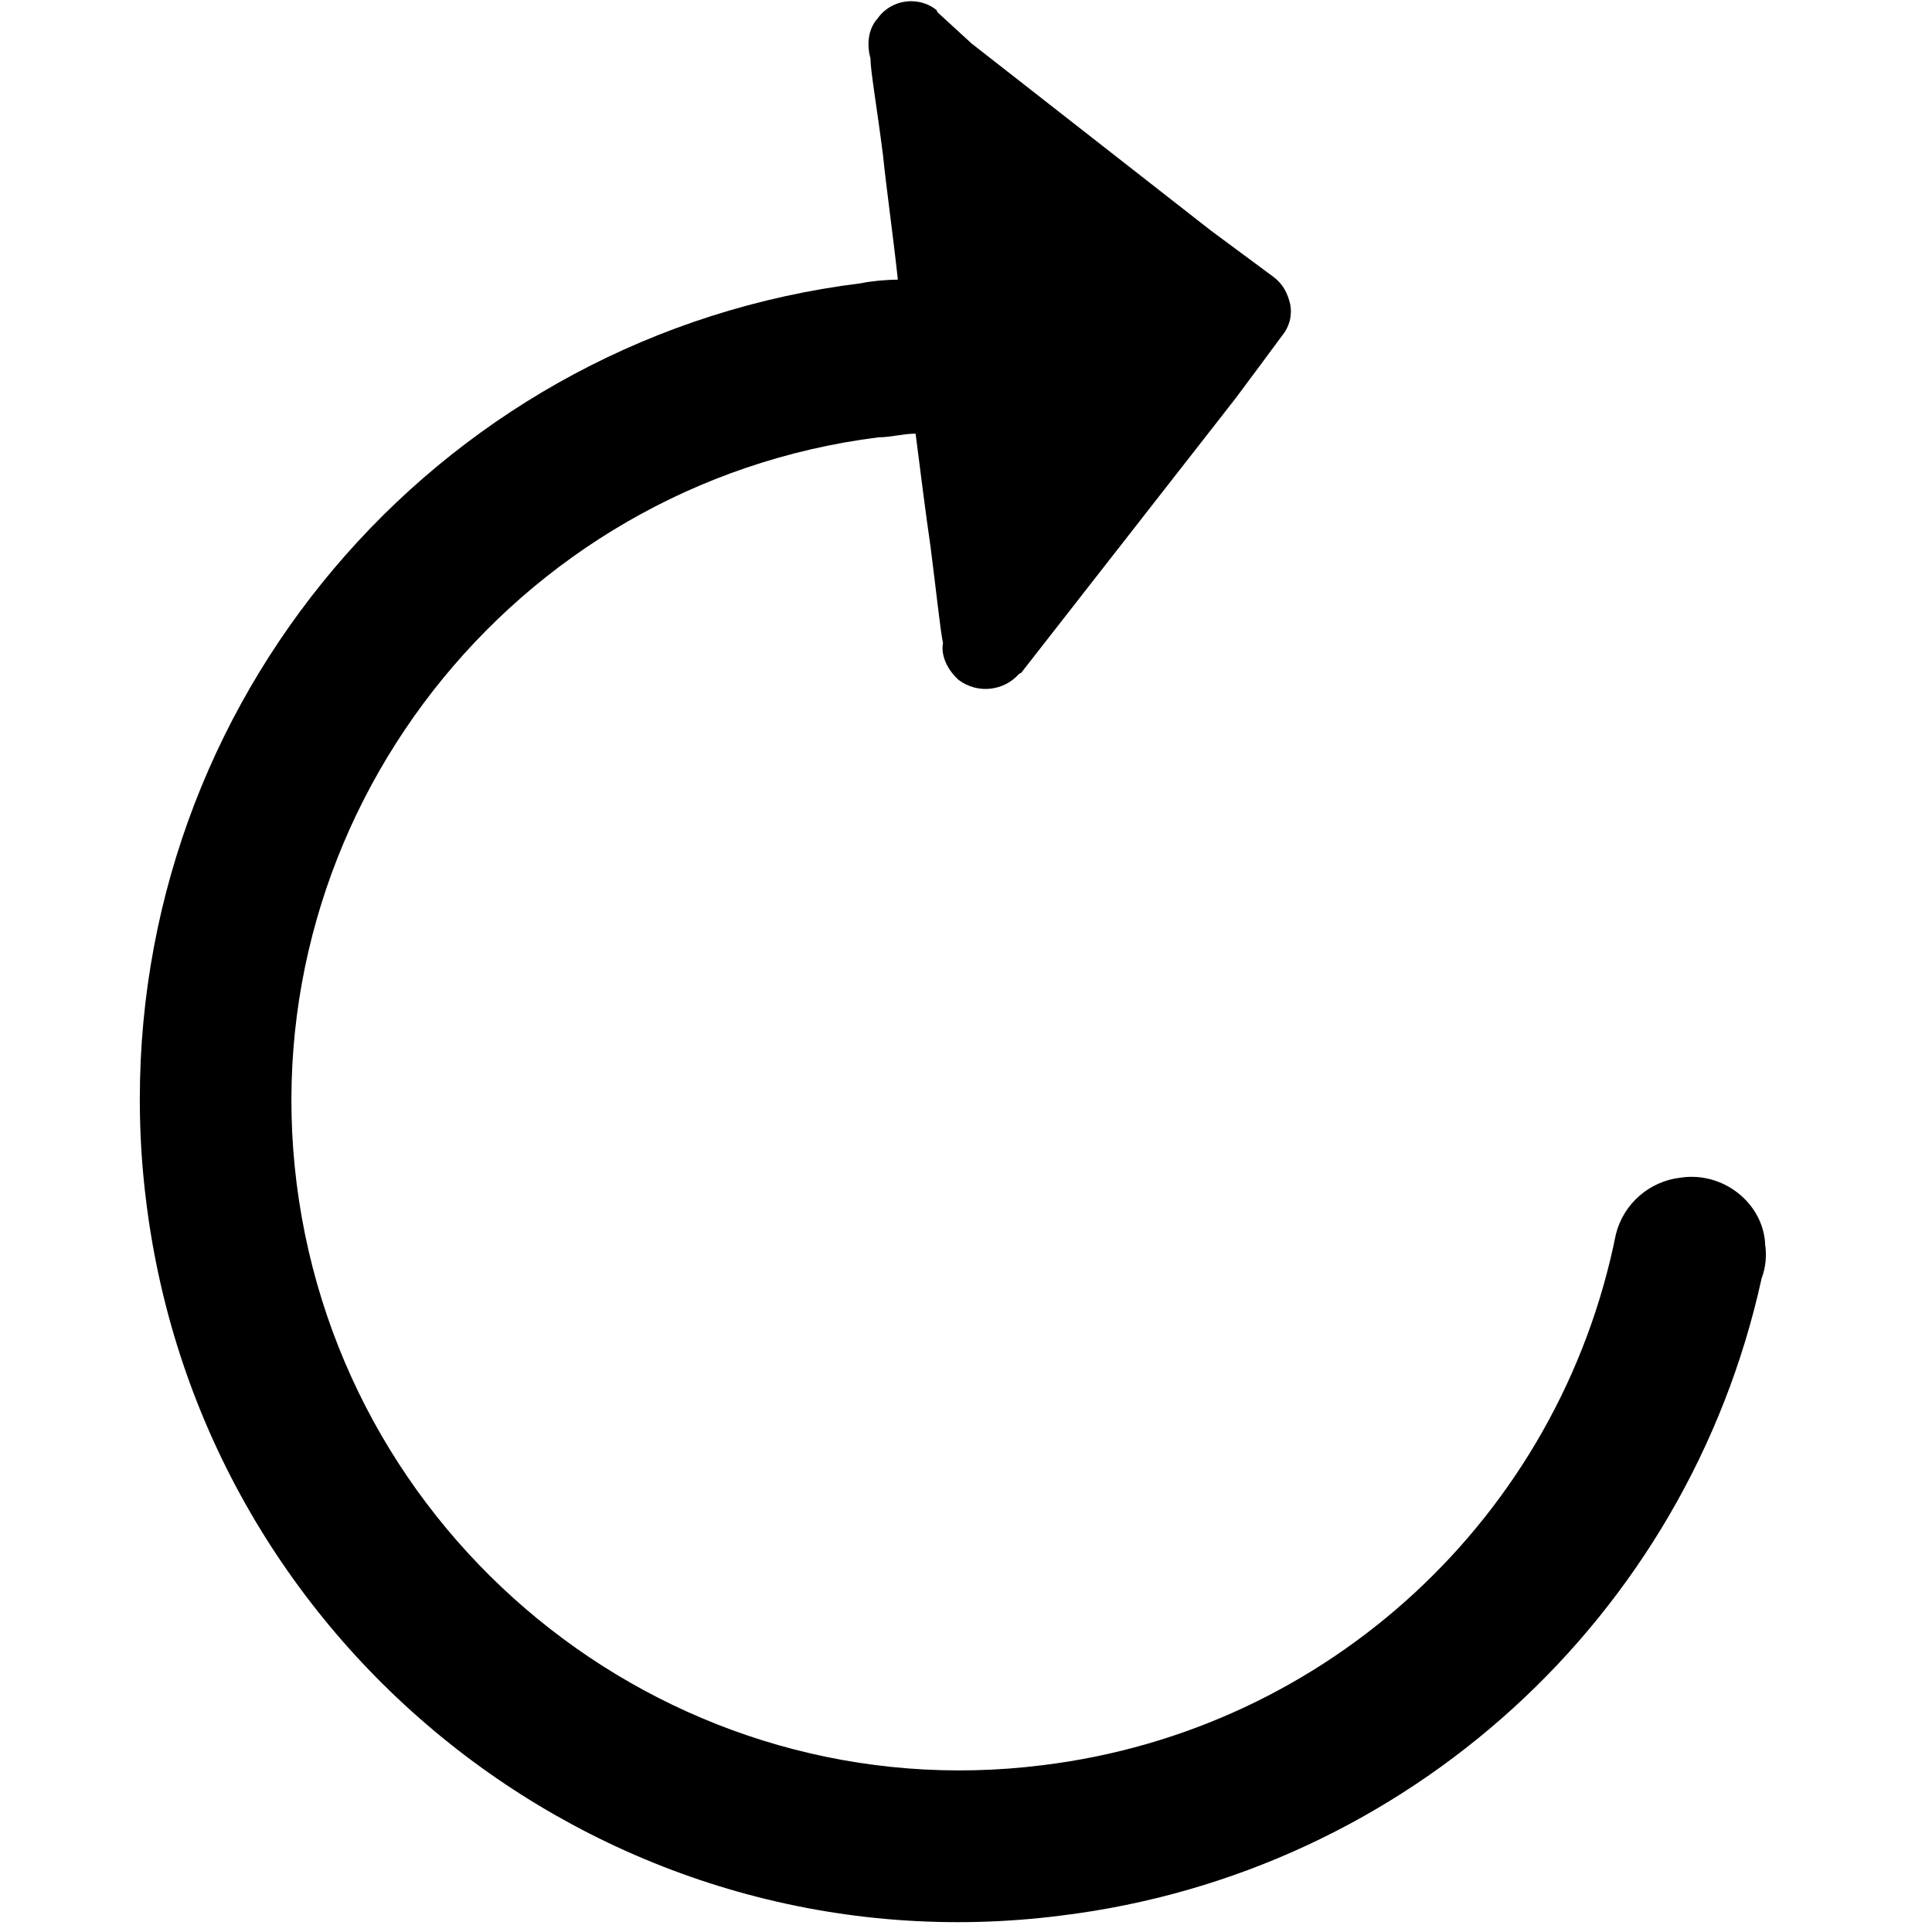
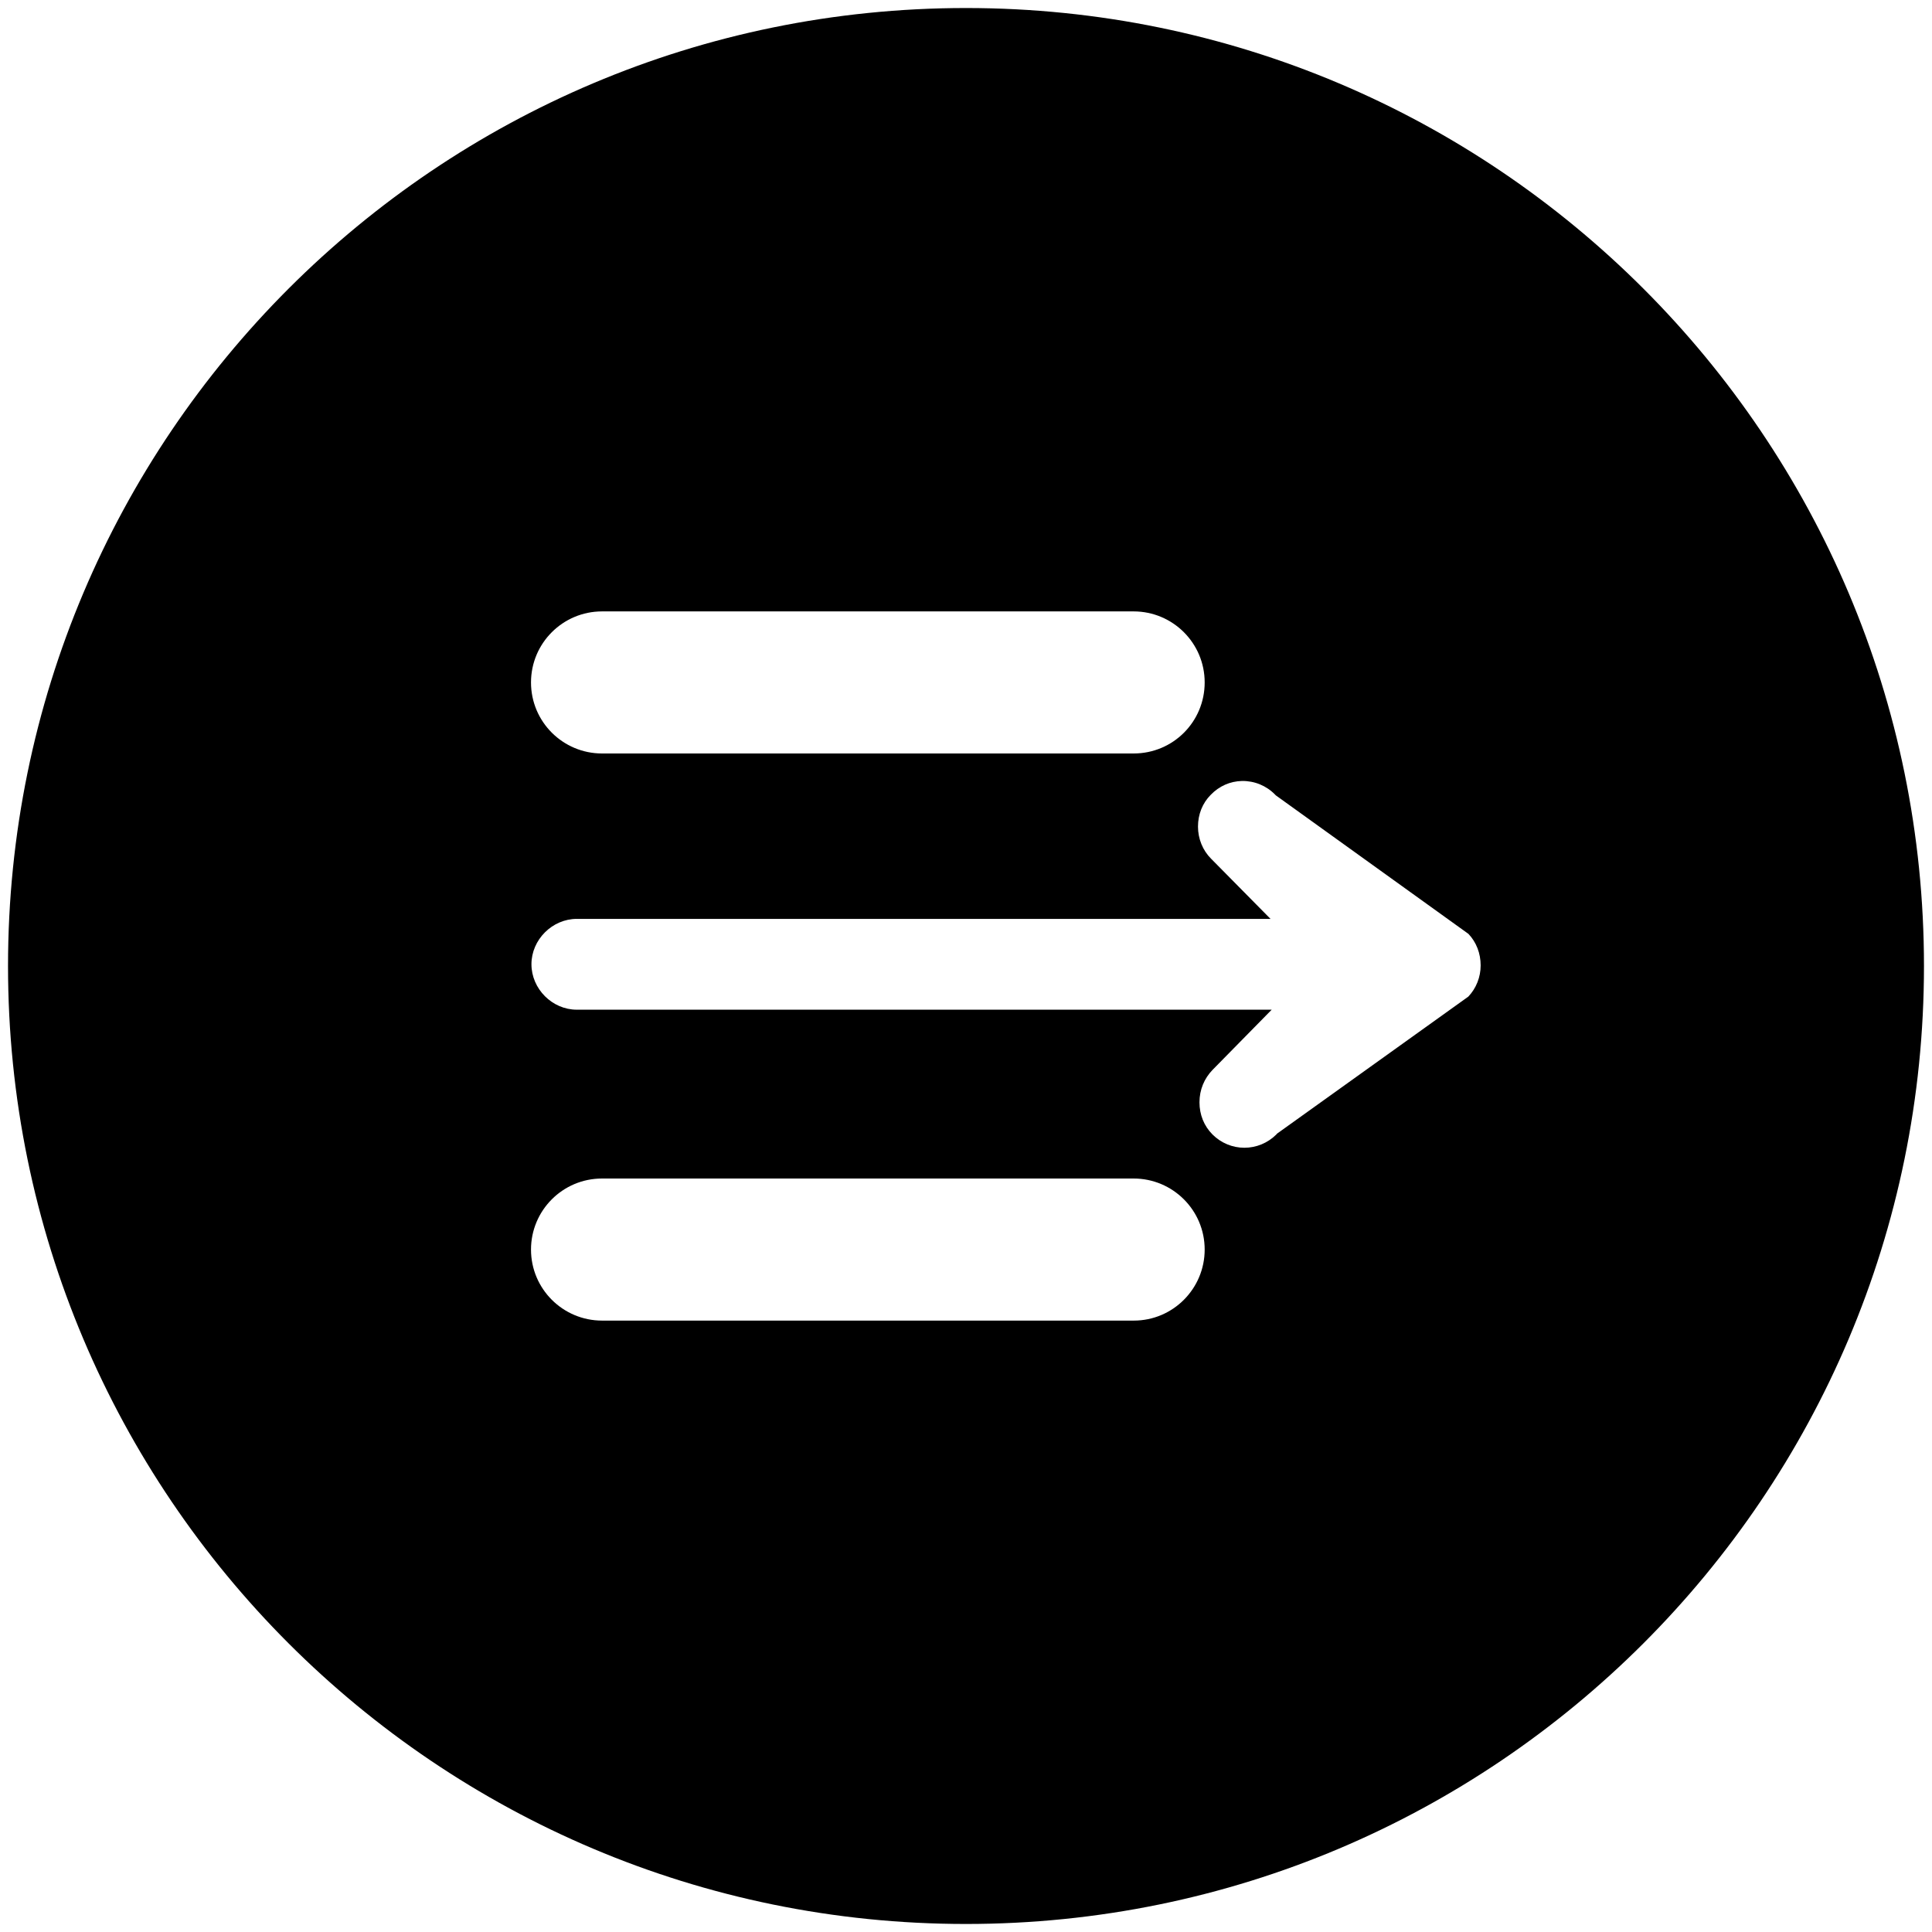
- <svg xmlns="http://www.w3.org/2000/svg" version="1.1" width="11px" height="11px">
-   <g transform="matrix(1 0 0 1 -1632 -4981 )">
-     <path d="M 10.049 7.079  C 10.06 7.146  10.054 7.215  10.03 7.278  C 9.606 9.21  8.009 10.664  6.045 10.906  C 3.498 11.233  1.153 9.413  0.833 6.846  C 0.808 6.651  0.796 6.455  0.796 6.258  C 0.796 3.896  2.556 1.904  4.9 1.613  C 4.962 1.6  5.043 1.593  5.112 1.592  C 5.084 1.333  5.049 1.092  5.027 0.88  C 4.992 0.606  4.956 0.401  4.956 0.332  C 4.935 0.257  4.941 0.167  4.996 0.106  C 5.039 0.044  5.111 0.007  5.187 0.007  C 5.24 0.007  5.291 0.024  5.332 0.057  L 5.338 0.07  L 5.531 0.247  L 6.892 1.311  L 7.085 1.454  L 7.25 1.576  C 7.305 1.617  7.332 1.671  7.346 1.733  C 7.358 1.797  7.341 1.862  7.299 1.912  L 7.177 2.077  L 7.034 2.269  L 5.971 3.63  L 5.815 3.83  L 5.802 3.837  C 5.714 3.936  5.565 3.951  5.459 3.872  C 5.397 3.817  5.355 3.735  5.369 3.66  C 5.355 3.599  5.333 3.386  5.298 3.112  C 5.27 2.921  5.242 2.695  5.213 2.469  C 5.144 2.469  5.069 2.49  5.001 2.49  C 2.919 2.753  1.427 4.658  1.689 6.739  C 1.952 8.821  3.857 10.313  5.938 10.05  C 7.563 9.851  8.878 8.633  9.2 7.028  C 9.243 6.854  9.391 6.725  9.569 6.705  C 9.808 6.669  10.035 6.846  10.05 7.079  Z " fill-rule="nonzero" fill="#000000" stroke="none" transform="matrix(1 0 0 1 1632 4981 )" />
+ <svg xmlns="http://www.w3.org/2000/svg" version="1.1" width="13px" height="13px">
+   <g transform="matrix(1 0 0 1 -1691 -3370 )">
+     <path d="M 12.946 6.5  C 12.946 2.94  10.06 0.054  6.5 0.054  C 2.94 0.054  0.054 2.94  0.054 6.5  C 0.054 10.06  2.94 12.946  6.5 12.946  C 10.06 12.946  12.946 10.06  12.946 6.5  Z M 3.573 4.592  C 3.573 4.327  3.788 4.114  4.051 4.114  L 7.628 4.114  C 7.891 4.114  8.106 4.327  8.106 4.592  C 8.106 4.857  7.893 5.07  7.628 5.07  L 4.051 5.07  C 3.788 5.07  3.573 4.857  3.573 4.592  Z M 8.106 8.408  C 8.106 8.671  7.893 8.886  7.629 8.886  L 4.051 8.886  C 3.788 8.886  3.573 8.673  3.573 8.408  C 3.573 8.145  3.786 7.93  4.051 7.93  L 7.628 7.93  C 7.891 7.93  8.106 8.143  8.106 8.408  Z M 9.963 6.496  C 9.963 6.575  9.933 6.65  9.88 6.706  L 8.593 7.628  L 8.588 7.634  C 8.53 7.691  8.454 7.723  8.373 7.723  C 8.293 7.723  8.216 7.691  8.159 7.634  C 8.101 7.576  8.071 7.5  8.071 7.417  C 8.071 7.333  8.103 7.257  8.159 7.199  L 8.557 6.794  L 3.881 6.794  C 3.716 6.794  3.576 6.654  3.576 6.488  C 3.576 6.323  3.716 6.183  3.881 6.183  L 8.549 6.183  L 8.149 5.778  C 8.093 5.722  8.061 5.644  8.061 5.562  C 8.061 5.48  8.091 5.404  8.147 5.348  C 8.204 5.289  8.277 5.257  8.357 5.255  C 8.441 5.254  8.52 5.286  8.579 5.346  L 8.585 5.352  L 9.881 6.284  C 9.934 6.34  9.963 6.415  9.963 6.496  Z " fill-rule="nonzero" fill="#000000" stroke="none" transform="matrix(1 0 0 1 1691 3370 )" />
  </g>
</svg>
